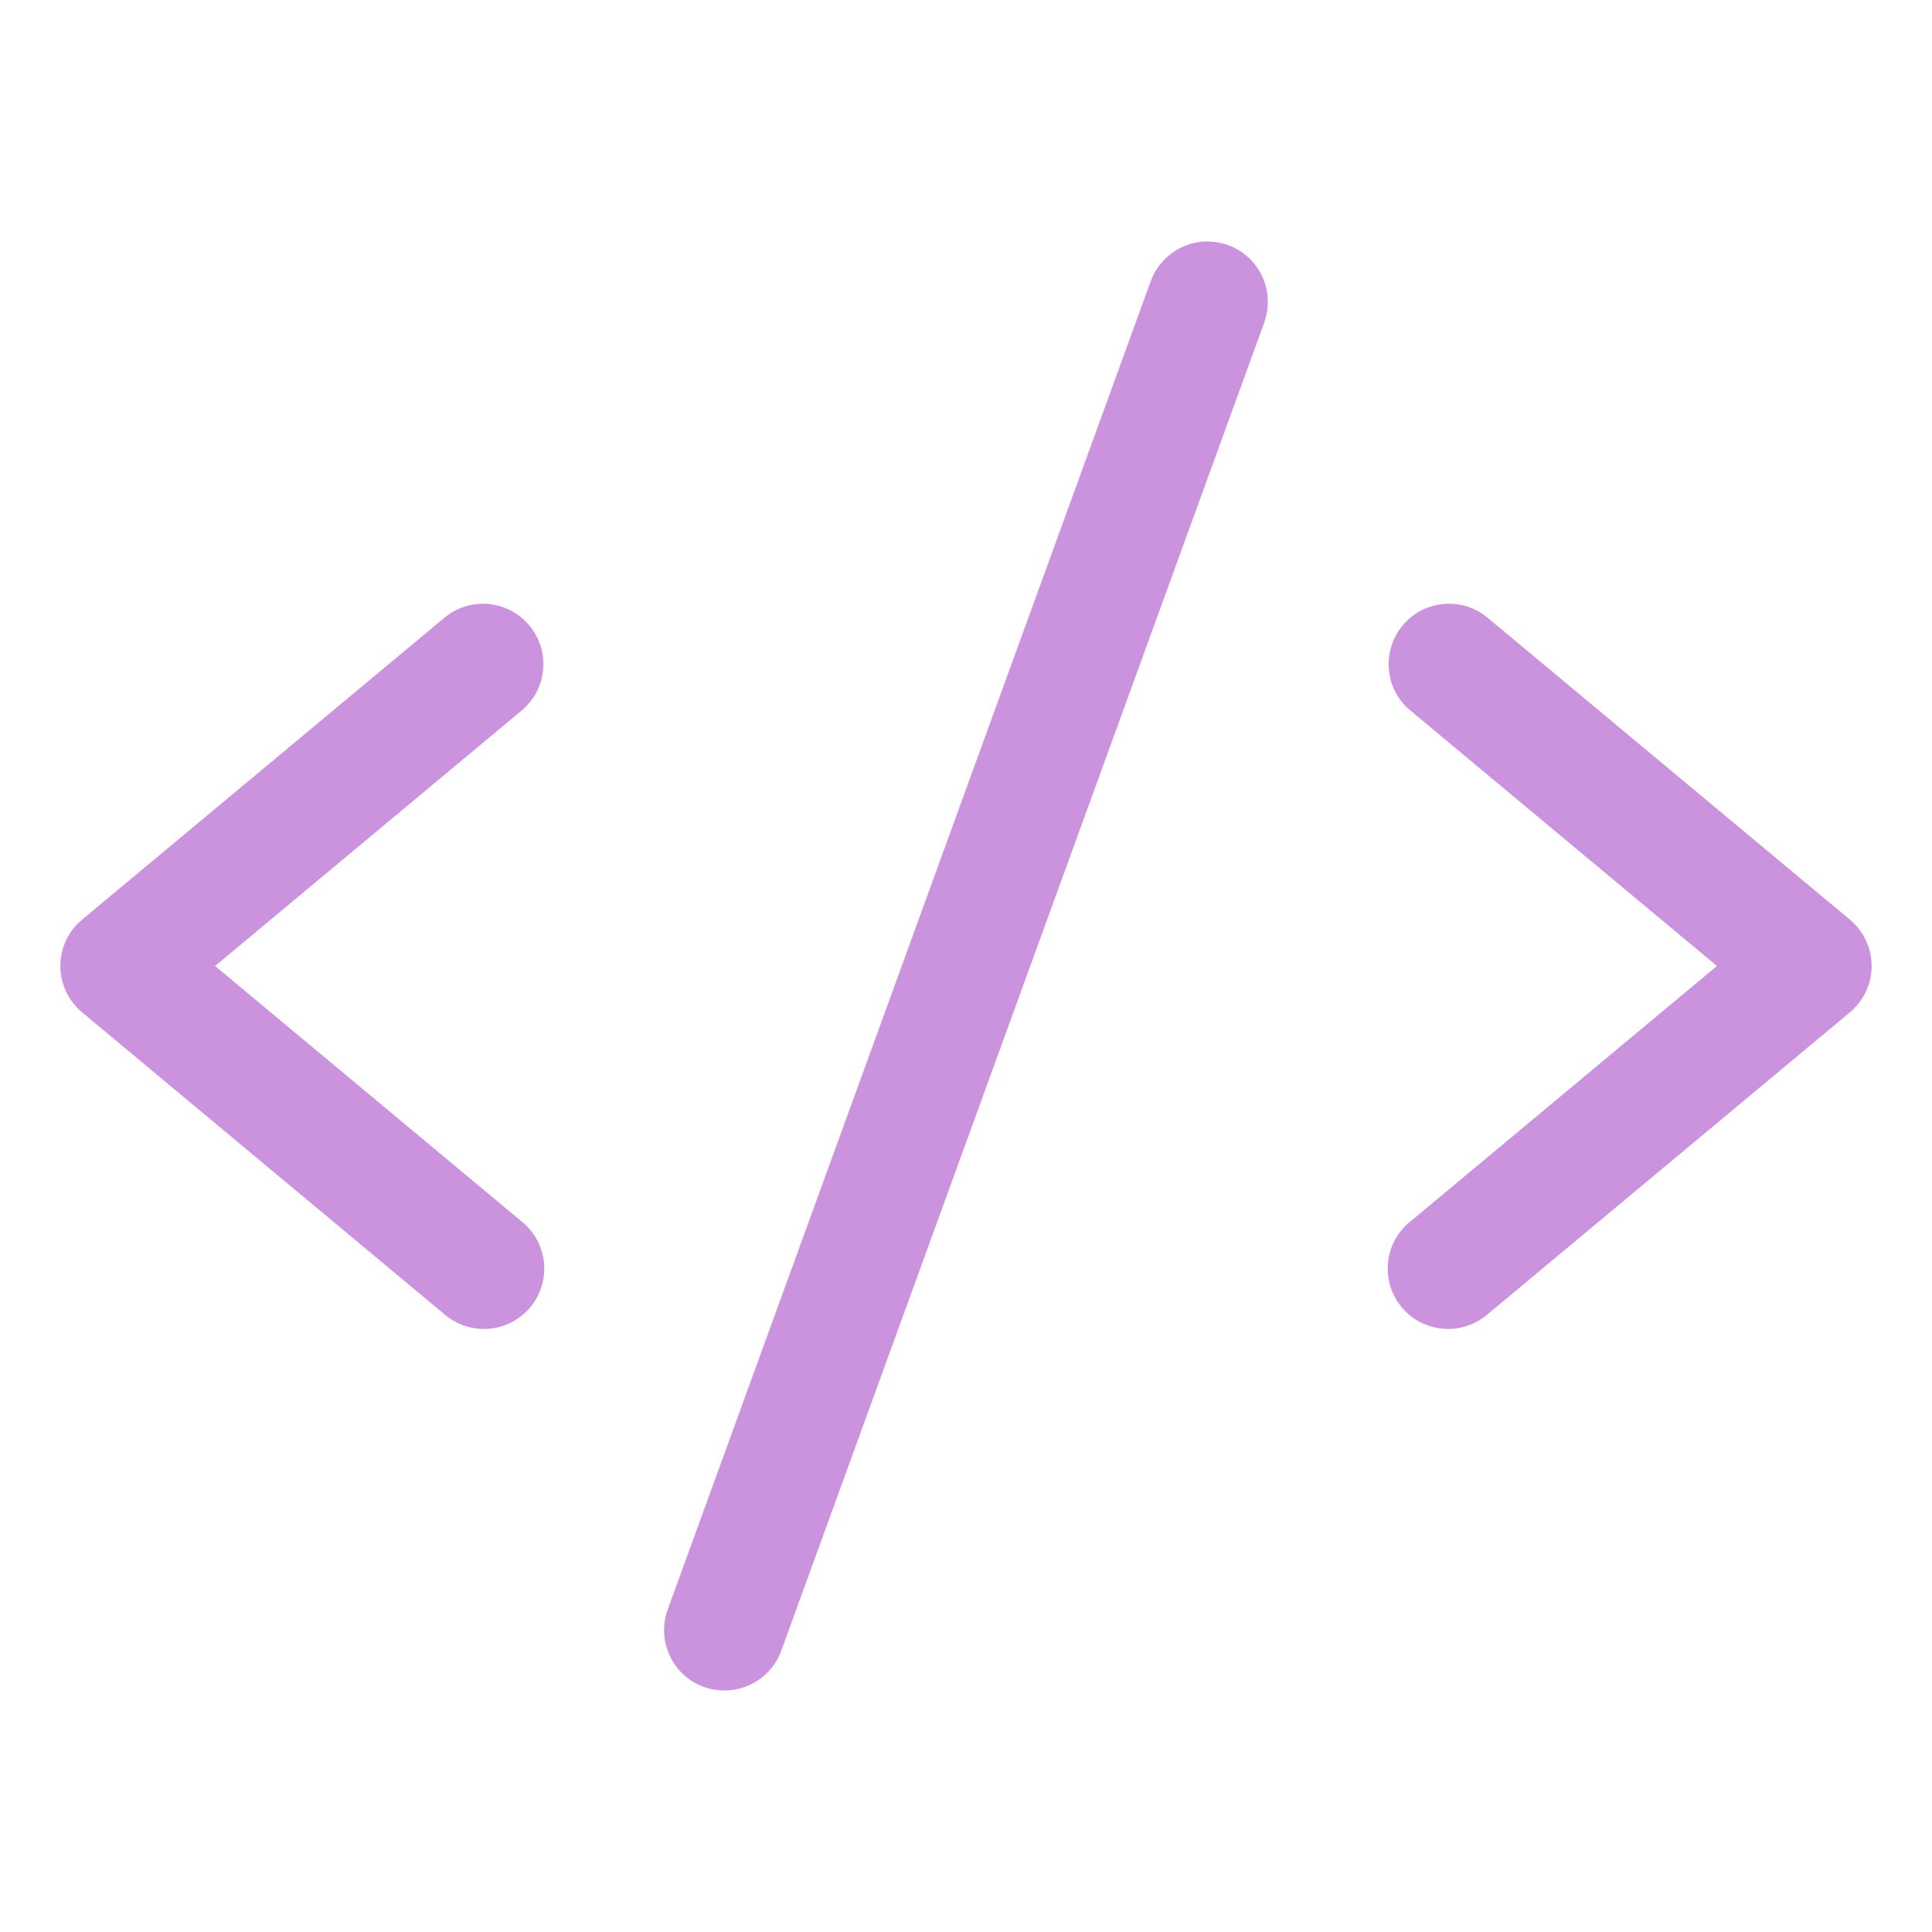
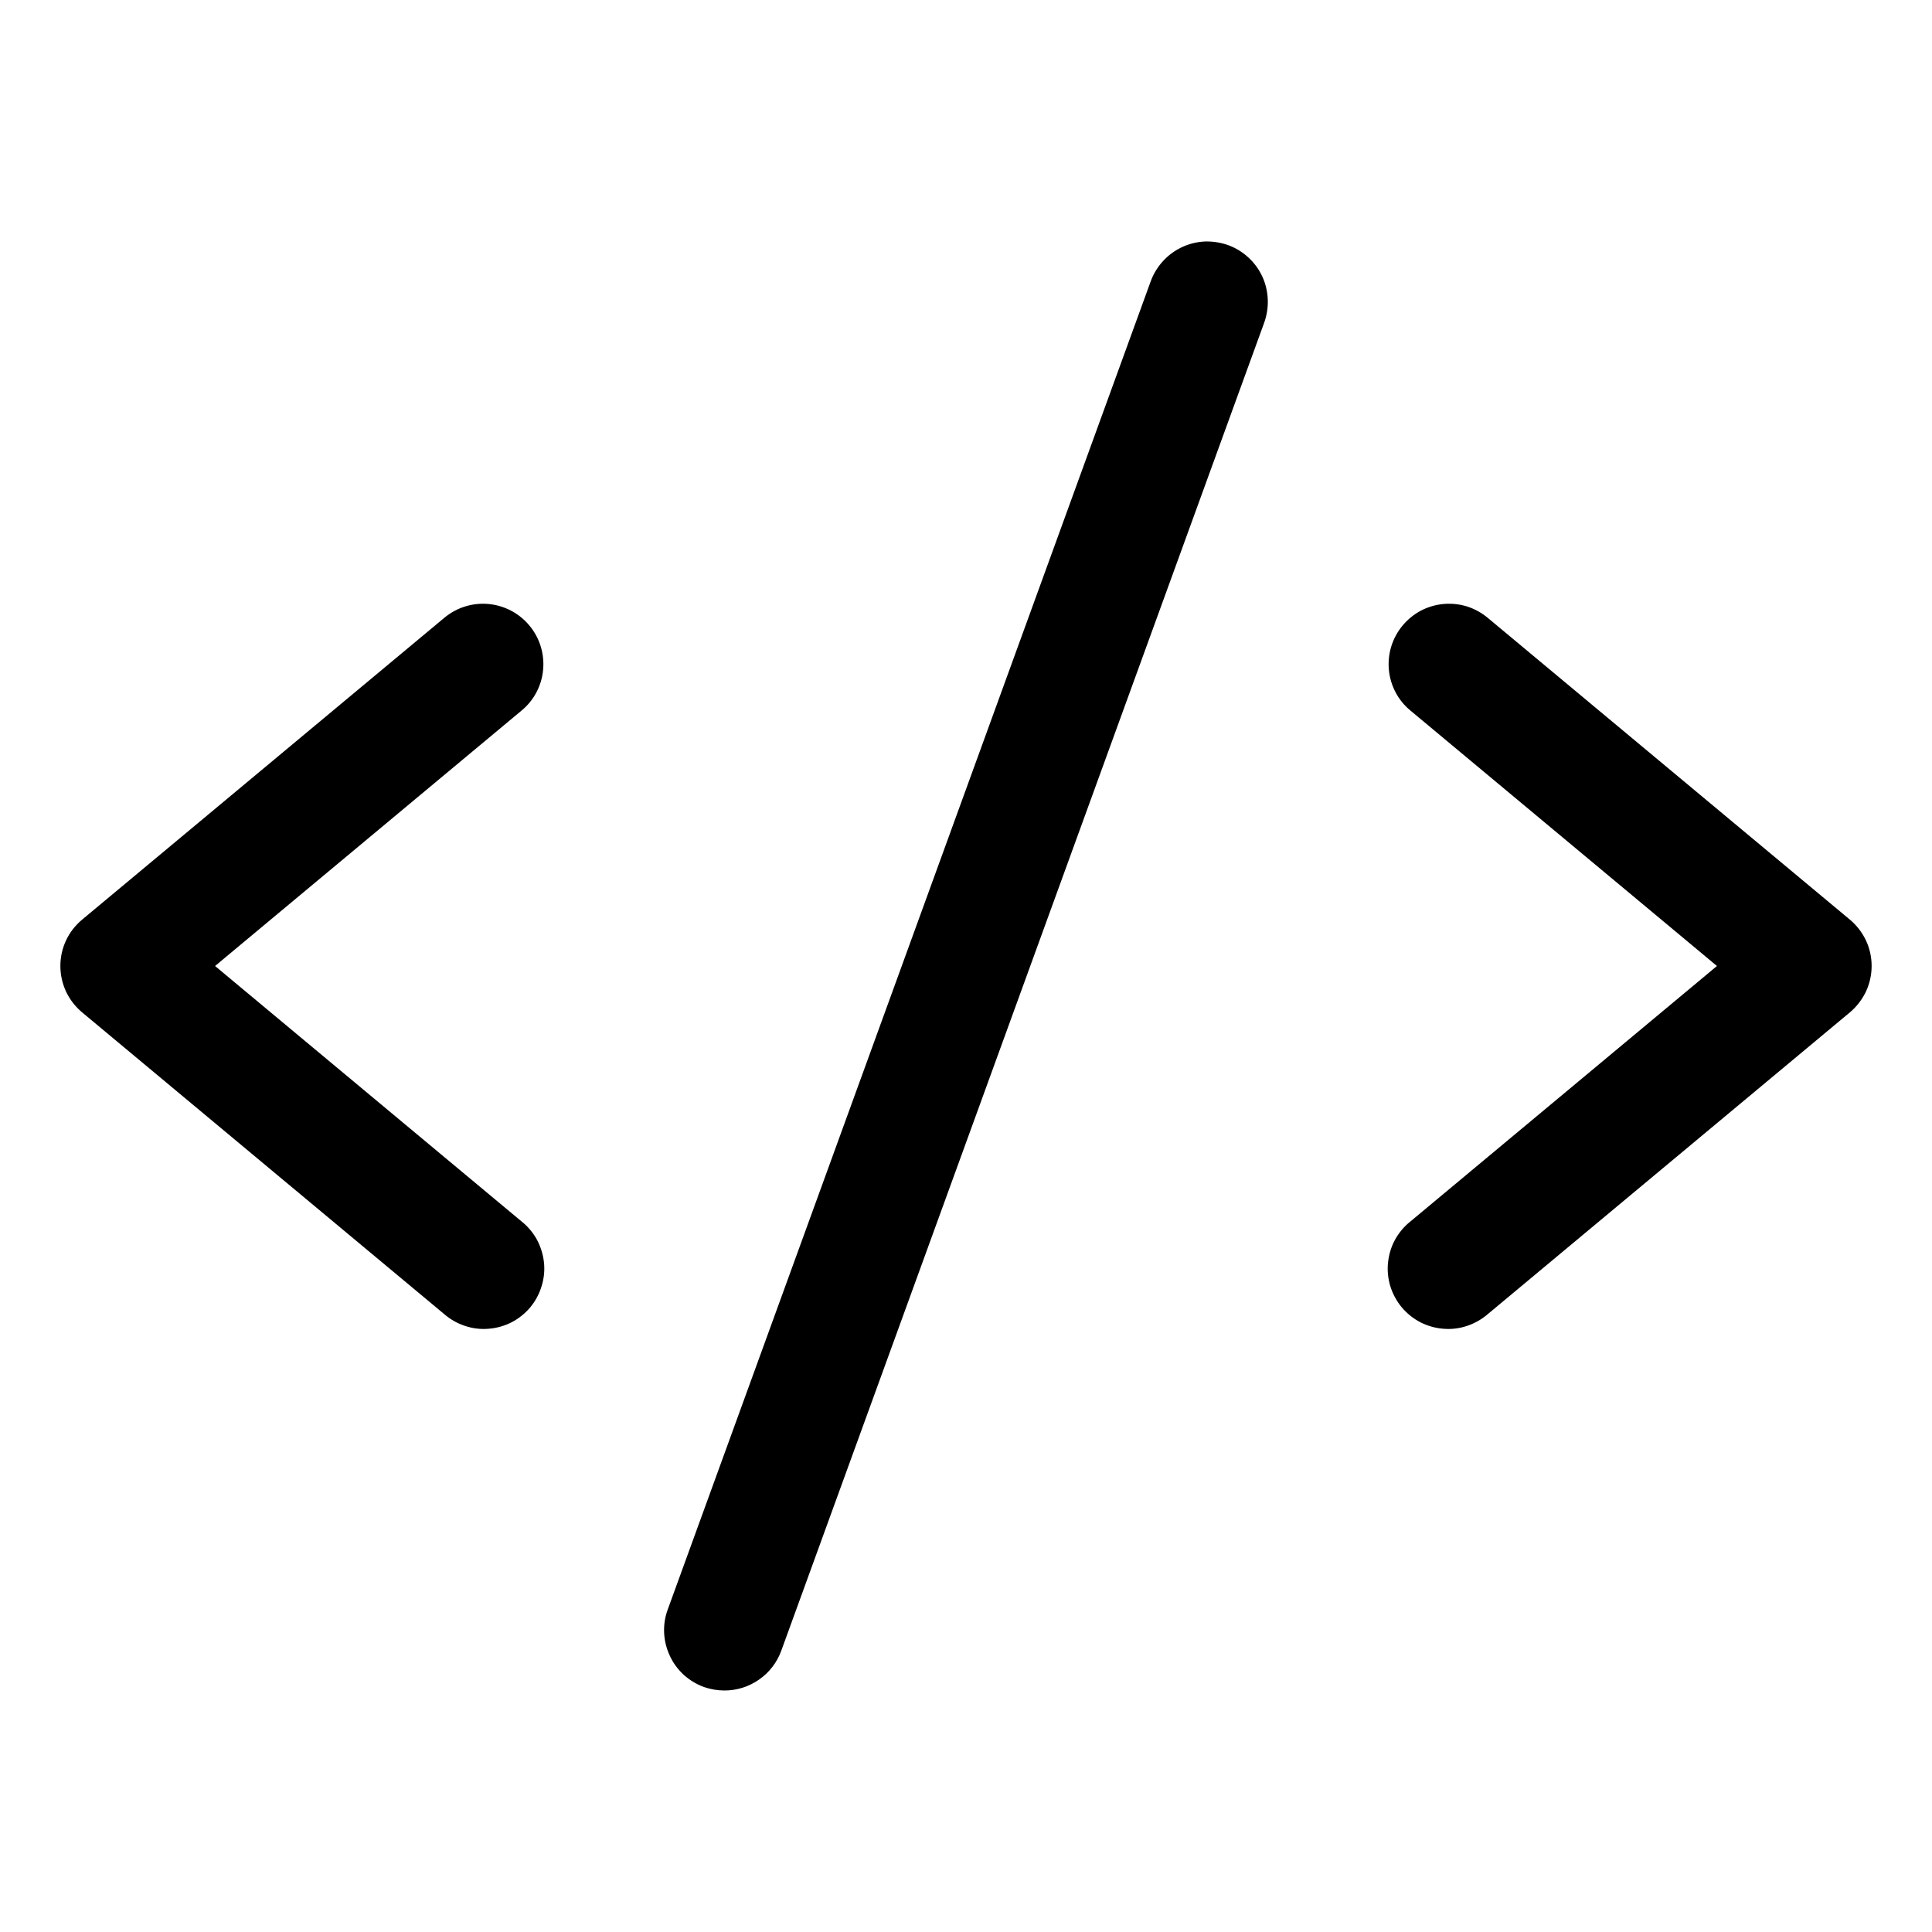
<svg xmlns="http://www.w3.org/2000/svg" width="16" height="16" viewBox="0 0 16 16" fill="none">
-   <path d="M4.32 5.884L1.781 8L4.32 10.116C4.372 10.157 4.415 10.209 4.447 10.267C4.478 10.325 4.498 10.39 4.505 10.456C4.512 10.522 4.505 10.589 4.485 10.652C4.466 10.716 4.434 10.775 4.392 10.826C4.349 10.877 4.297 10.919 4.238 10.95C4.179 10.98 4.114 10.999 4.048 11.004C3.982 11.01 3.915 11.002 3.852 10.981C3.788 10.96 3.73 10.927 3.68 10.884L0.68 8.384C0.624 8.337 0.578 8.278 0.547 8.212C0.516 8.145 0.5 8.073 0.5 8C0.5 7.926 0.516 7.854 0.547 7.788C0.578 7.721 0.624 7.663 0.68 7.616L3.68 5.116C3.782 5.031 3.913 4.99 4.045 5.002C4.177 5.014 4.299 5.078 4.384 5.18C4.469 5.282 4.51 5.413 4.498 5.546C4.486 5.678 4.422 5.8 4.32 5.884ZM15.32 7.616L12.32 5.116C12.269 5.074 12.211 5.042 12.148 5.022C12.086 5.003 12.02 4.996 11.954 5.002C11.889 5.008 11.825 5.027 11.767 5.057C11.709 5.088 11.658 5.13 11.616 5.18C11.531 5.282 11.49 5.413 11.502 5.546C11.514 5.678 11.578 5.8 11.68 5.884L14.219 8L11.68 10.116C11.628 10.157 11.585 10.209 11.553 10.267C11.521 10.325 11.502 10.39 11.495 10.456C11.488 10.522 11.495 10.589 11.514 10.652C11.534 10.716 11.566 10.775 11.608 10.826C11.651 10.877 11.703 10.919 11.762 10.95C11.821 10.98 11.886 10.999 11.952 11.004C12.018 11.01 12.085 11.002 12.148 10.981C12.211 10.96 12.27 10.927 12.32 10.884L15.32 8.384C15.376 8.337 15.421 8.278 15.453 8.212C15.484 8.145 15.5 8.073 15.5 8C15.5 7.926 15.484 7.854 15.453 7.788C15.421 7.721 15.376 7.663 15.32 7.616ZM10.171 2.03C10.109 2.008 10.043 1.998 9.978 2C9.912 2.003 9.848 2.019 9.788 2.047C9.729 2.075 9.675 2.114 9.631 2.163C9.587 2.211 9.552 2.268 9.53 2.329L5.53 13.329C5.507 13.391 5.497 13.457 5.5 13.522C5.503 13.588 5.519 13.652 5.547 13.712C5.574 13.772 5.614 13.825 5.662 13.87C5.711 13.914 5.767 13.948 5.829 13.971C5.884 13.99 5.942 14 6 14C6.103 14 6.203 13.968 6.287 13.909C6.371 13.851 6.435 13.767 6.47 13.671L10.47 2.671C10.492 2.609 10.502 2.543 10.499 2.478C10.496 2.412 10.481 2.348 10.453 2.288C10.425 2.229 10.386 2.175 10.337 2.131C10.289 2.087 10.232 2.052 10.171 2.03Z" fill="#CB93DE" />
+   <path d="M4.32 5.884L1.781 8L4.32 10.116C4.372 10.157 4.415 10.209 4.447 10.267C4.478 10.325 4.498 10.39 4.505 10.456C4.512 10.522 4.505 10.589 4.485 10.652C4.466 10.716 4.434 10.775 4.392 10.826C4.349 10.877 4.297 10.919 4.238 10.95C4.179 10.98 4.114 10.999 4.048 11.004C3.982 11.01 3.915 11.002 3.852 10.981C3.788 10.96 3.73 10.927 3.68 10.884L0.68 8.384C0.624 8.337 0.578 8.278 0.547 8.212C0.516 8.145 0.5 8.073 0.5 8C0.5 7.926 0.516 7.854 0.547 7.788C0.578 7.721 0.624 7.663 0.68 7.616L3.68 5.116C3.782 5.031 3.913 4.99 4.045 5.002C4.177 5.014 4.299 5.078 4.384 5.18C4.469 5.282 4.51 5.413 4.498 5.546C4.486 5.678 4.422 5.8 4.32 5.884ZM15.32 7.616L12.32 5.116C12.269 5.074 12.211 5.042 12.148 5.022C12.086 5.003 12.02 4.996 11.954 5.002C11.889 5.008 11.825 5.027 11.767 5.057C11.709 5.088 11.658 5.13 11.616 5.18C11.531 5.282 11.49 5.413 11.502 5.546C11.514 5.678 11.578 5.8 11.68 5.884L14.219 8L11.68 10.116C11.628 10.157 11.585 10.209 11.553 10.267C11.521 10.325 11.502 10.39 11.495 10.456C11.488 10.522 11.495 10.589 11.514 10.652C11.534 10.716 11.566 10.775 11.608 10.826C11.651 10.877 11.703 10.919 11.762 10.95C11.821 10.98 11.886 10.999 11.952 11.004C12.018 11.01 12.085 11.002 12.148 10.981C12.211 10.96 12.27 10.927 12.32 10.884L15.32 8.384C15.376 8.337 15.421 8.278 15.453 8.212C15.484 8.145 15.5 8.073 15.5 8C15.5 7.926 15.484 7.854 15.453 7.788C15.421 7.721 15.376 7.663 15.32 7.616ZM10.171 2.03C10.109 2.008 10.043 1.998 9.978 2C9.912 2.003 9.848 2.019 9.788 2.047C9.729 2.075 9.675 2.114 9.631 2.163C9.587 2.211 9.552 2.268 9.53 2.329L5.53 13.329C5.507 13.391 5.497 13.457 5.5 13.522C5.503 13.588 5.519 13.652 5.547 13.712C5.574 13.772 5.614 13.825 5.662 13.87C5.711 13.914 5.767 13.948 5.829 13.971C5.884 13.99 5.942 14 6 14C6.103 14 6.203 13.968 6.287 13.909C6.371 13.851 6.435 13.767 6.47 13.671L10.47 2.671C10.492 2.609 10.502 2.543 10.499 2.478C10.496 2.412 10.481 2.348 10.453 2.288C10.425 2.229 10.386 2.175 10.337 2.131C10.289 2.087 10.232 2.052 10.171 2.03Z" fill="currentColor" />
</svg>
